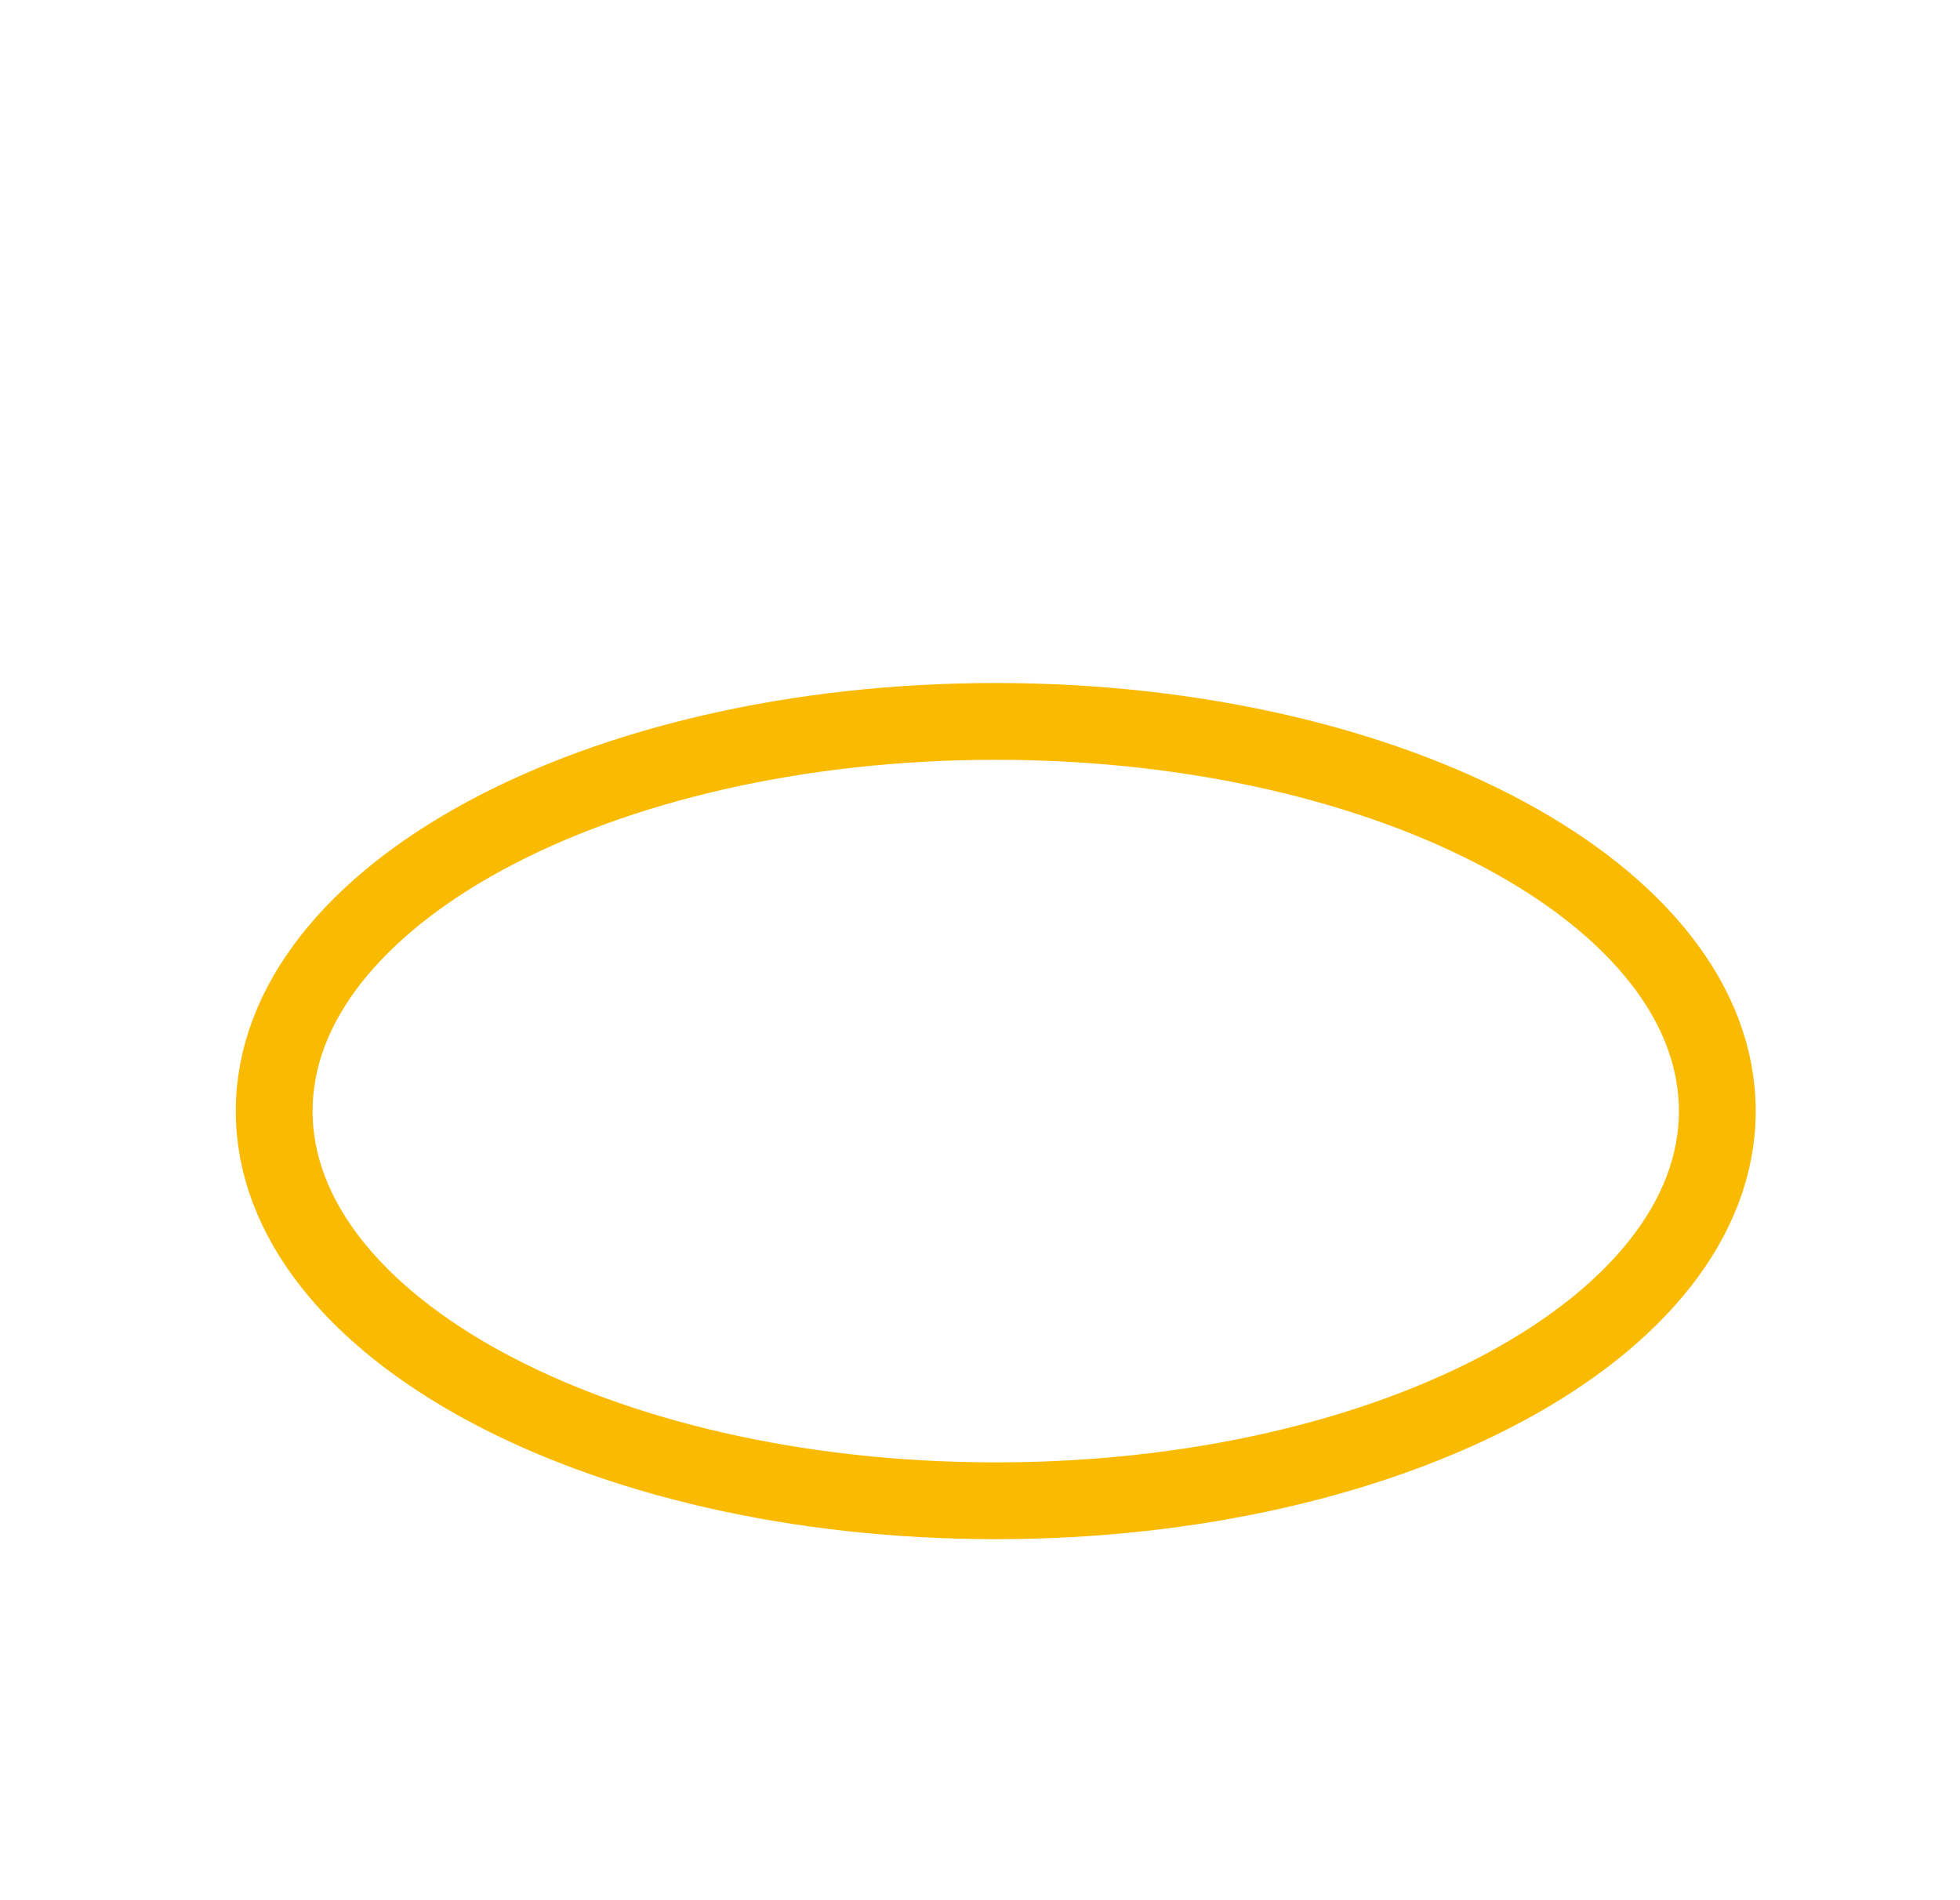
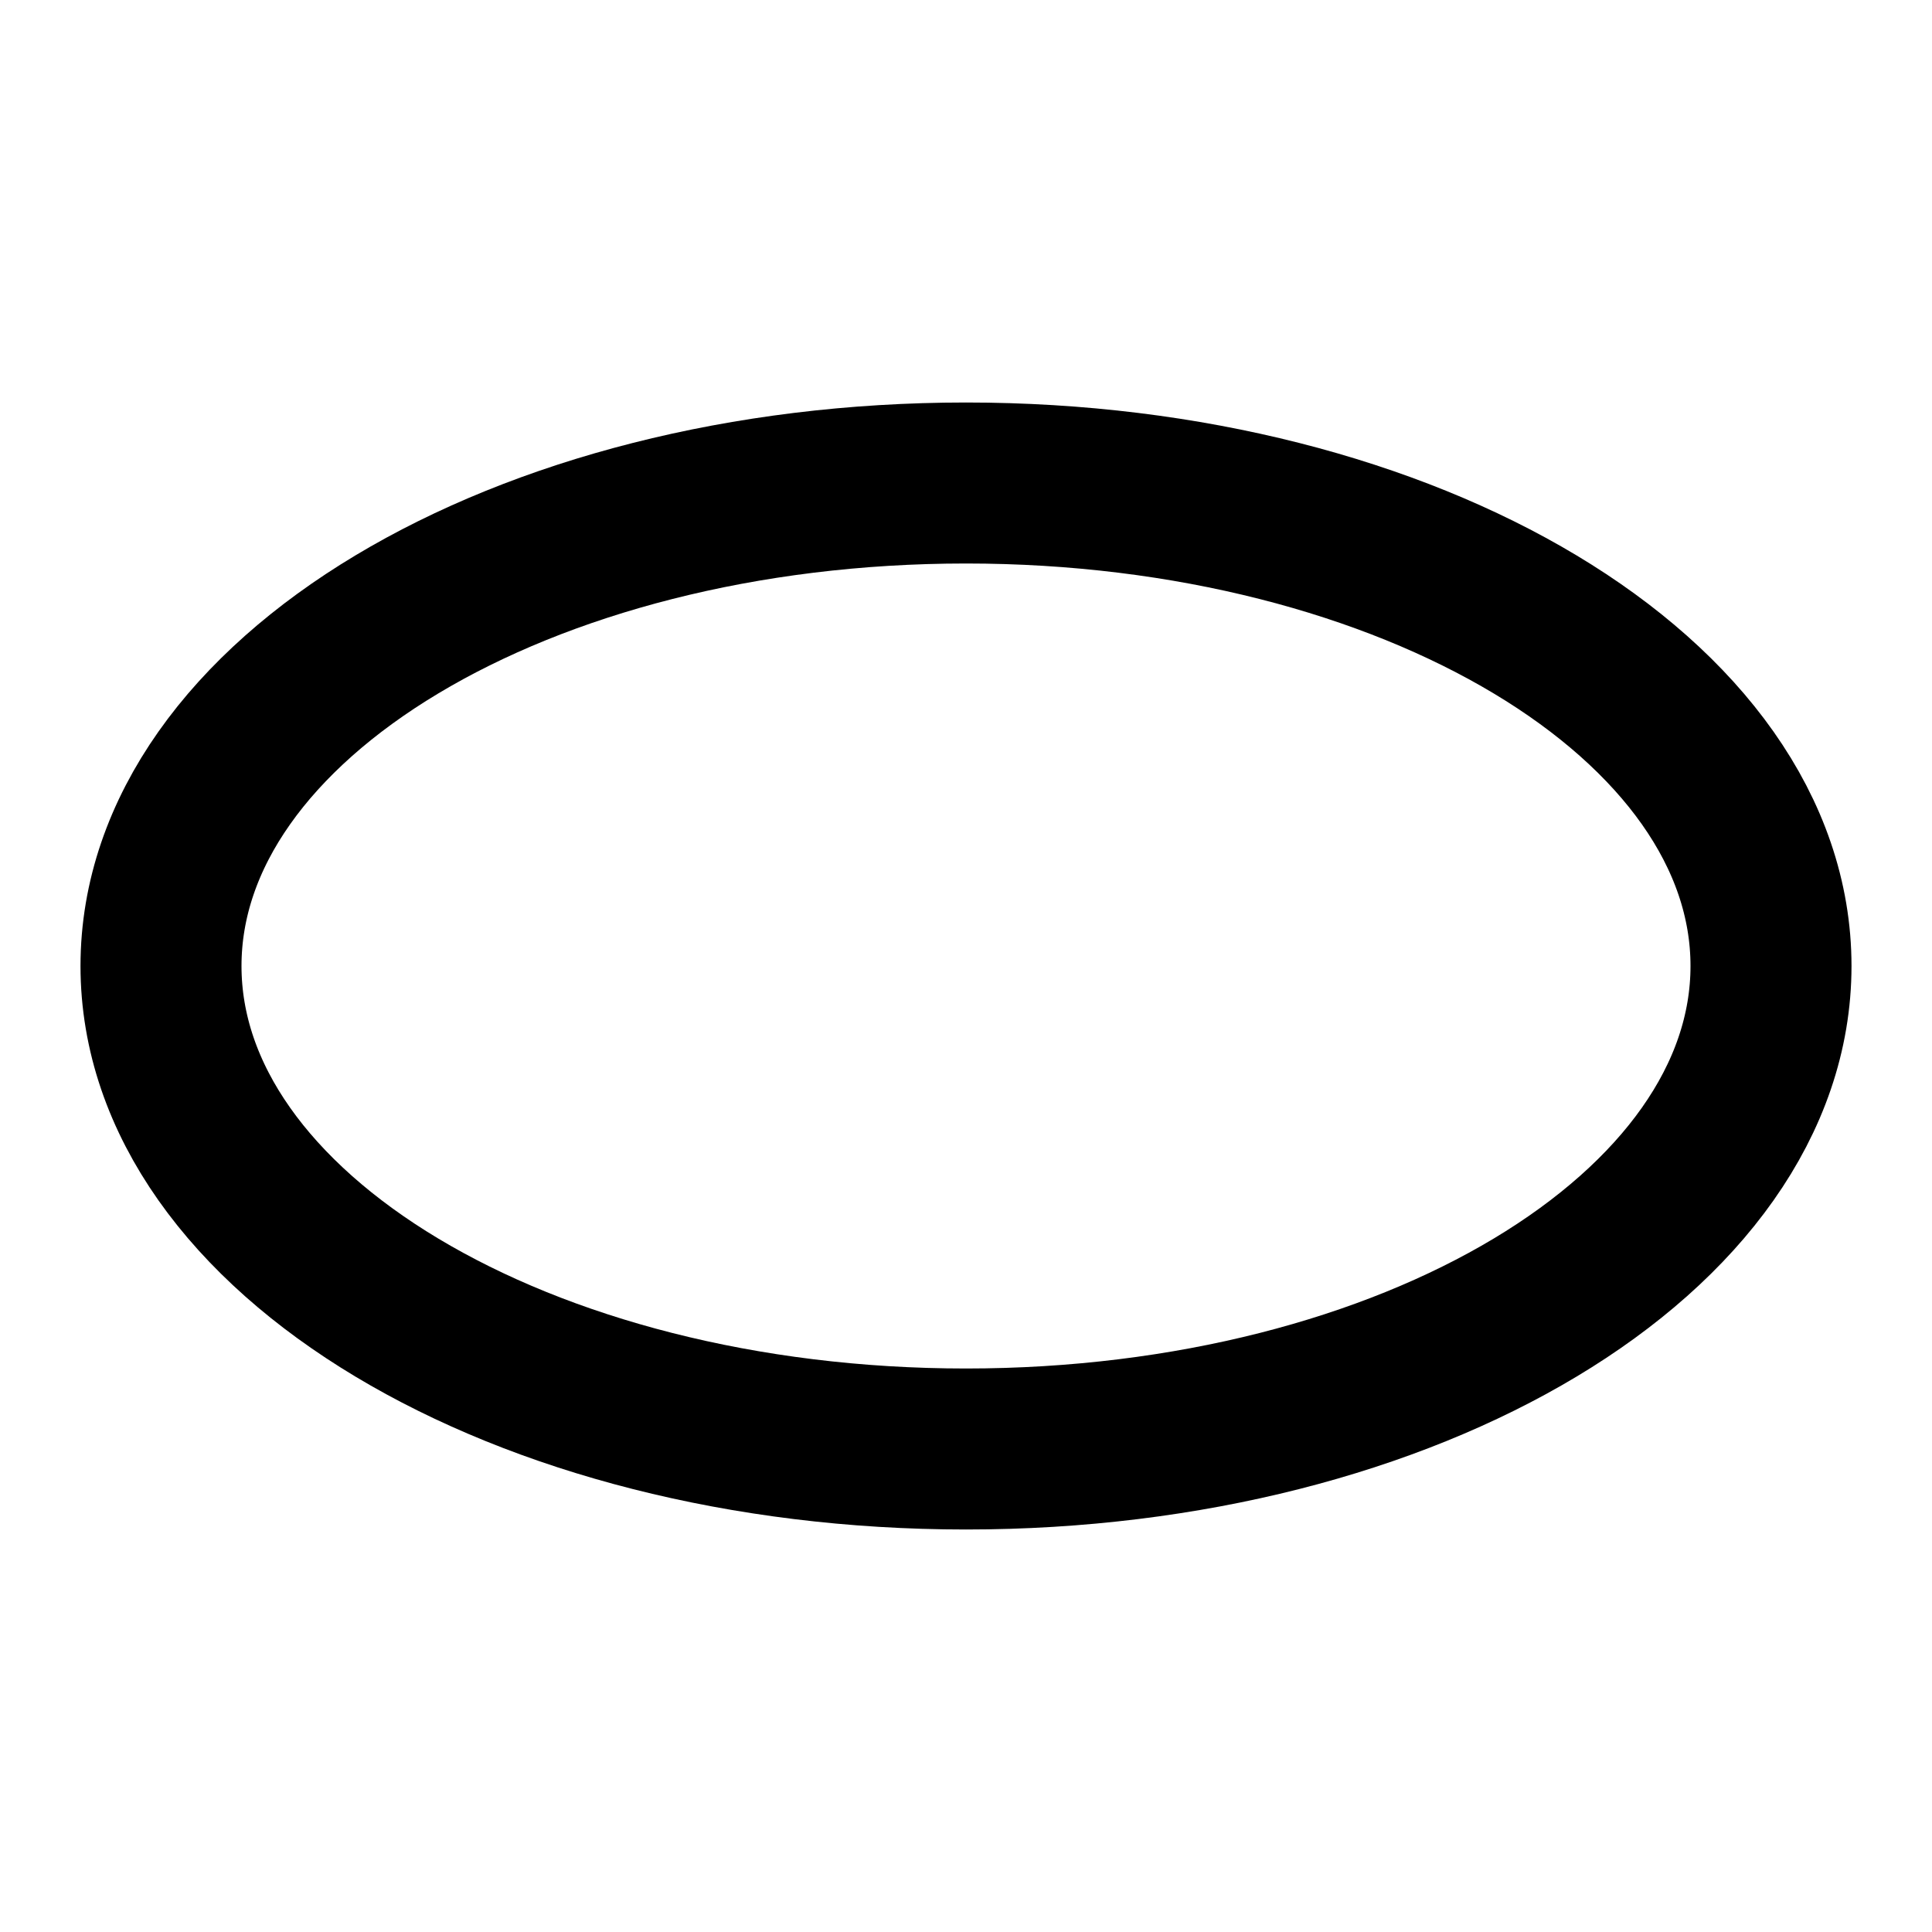
- <svg xmlns="http://www.w3.org/2000/svg" viewBox="0 0 51.04 49.47">
-   <defs>
-     <style>.cls-1,.cls-2{fill:none;}.cls-2{stroke:#f9ba00;stroke-linecap:round;stroke-linejoin:round;stroke-width:2px;}</style>
-   </defs>
-   <g id="Calque_2" data-name="Calque 2">
-     <g id="Calque_1-2" data-name="Calque 1">
-       <polyline class="cls-1" points="6.8 0 51.04 0 51.04 49.47 0 49.47 0 0 6.8 0" />
-       <ellipse class="cls-2" cx="25.93" cy="28.94" rx="18.79" ry="10.15" />
-     </g>
-   </g>
+ <svg xmlns="http://www.w3.org/2000/svg" width="24" height="24" viewBox="0 0 24 24" fill="none" stroke="currentColor" stroke-width="2" stroke-linecap="round" stroke-linejoin="round">
+   <ellipse cx="12" cy="12" rx="10" ry="6" />
</svg>
